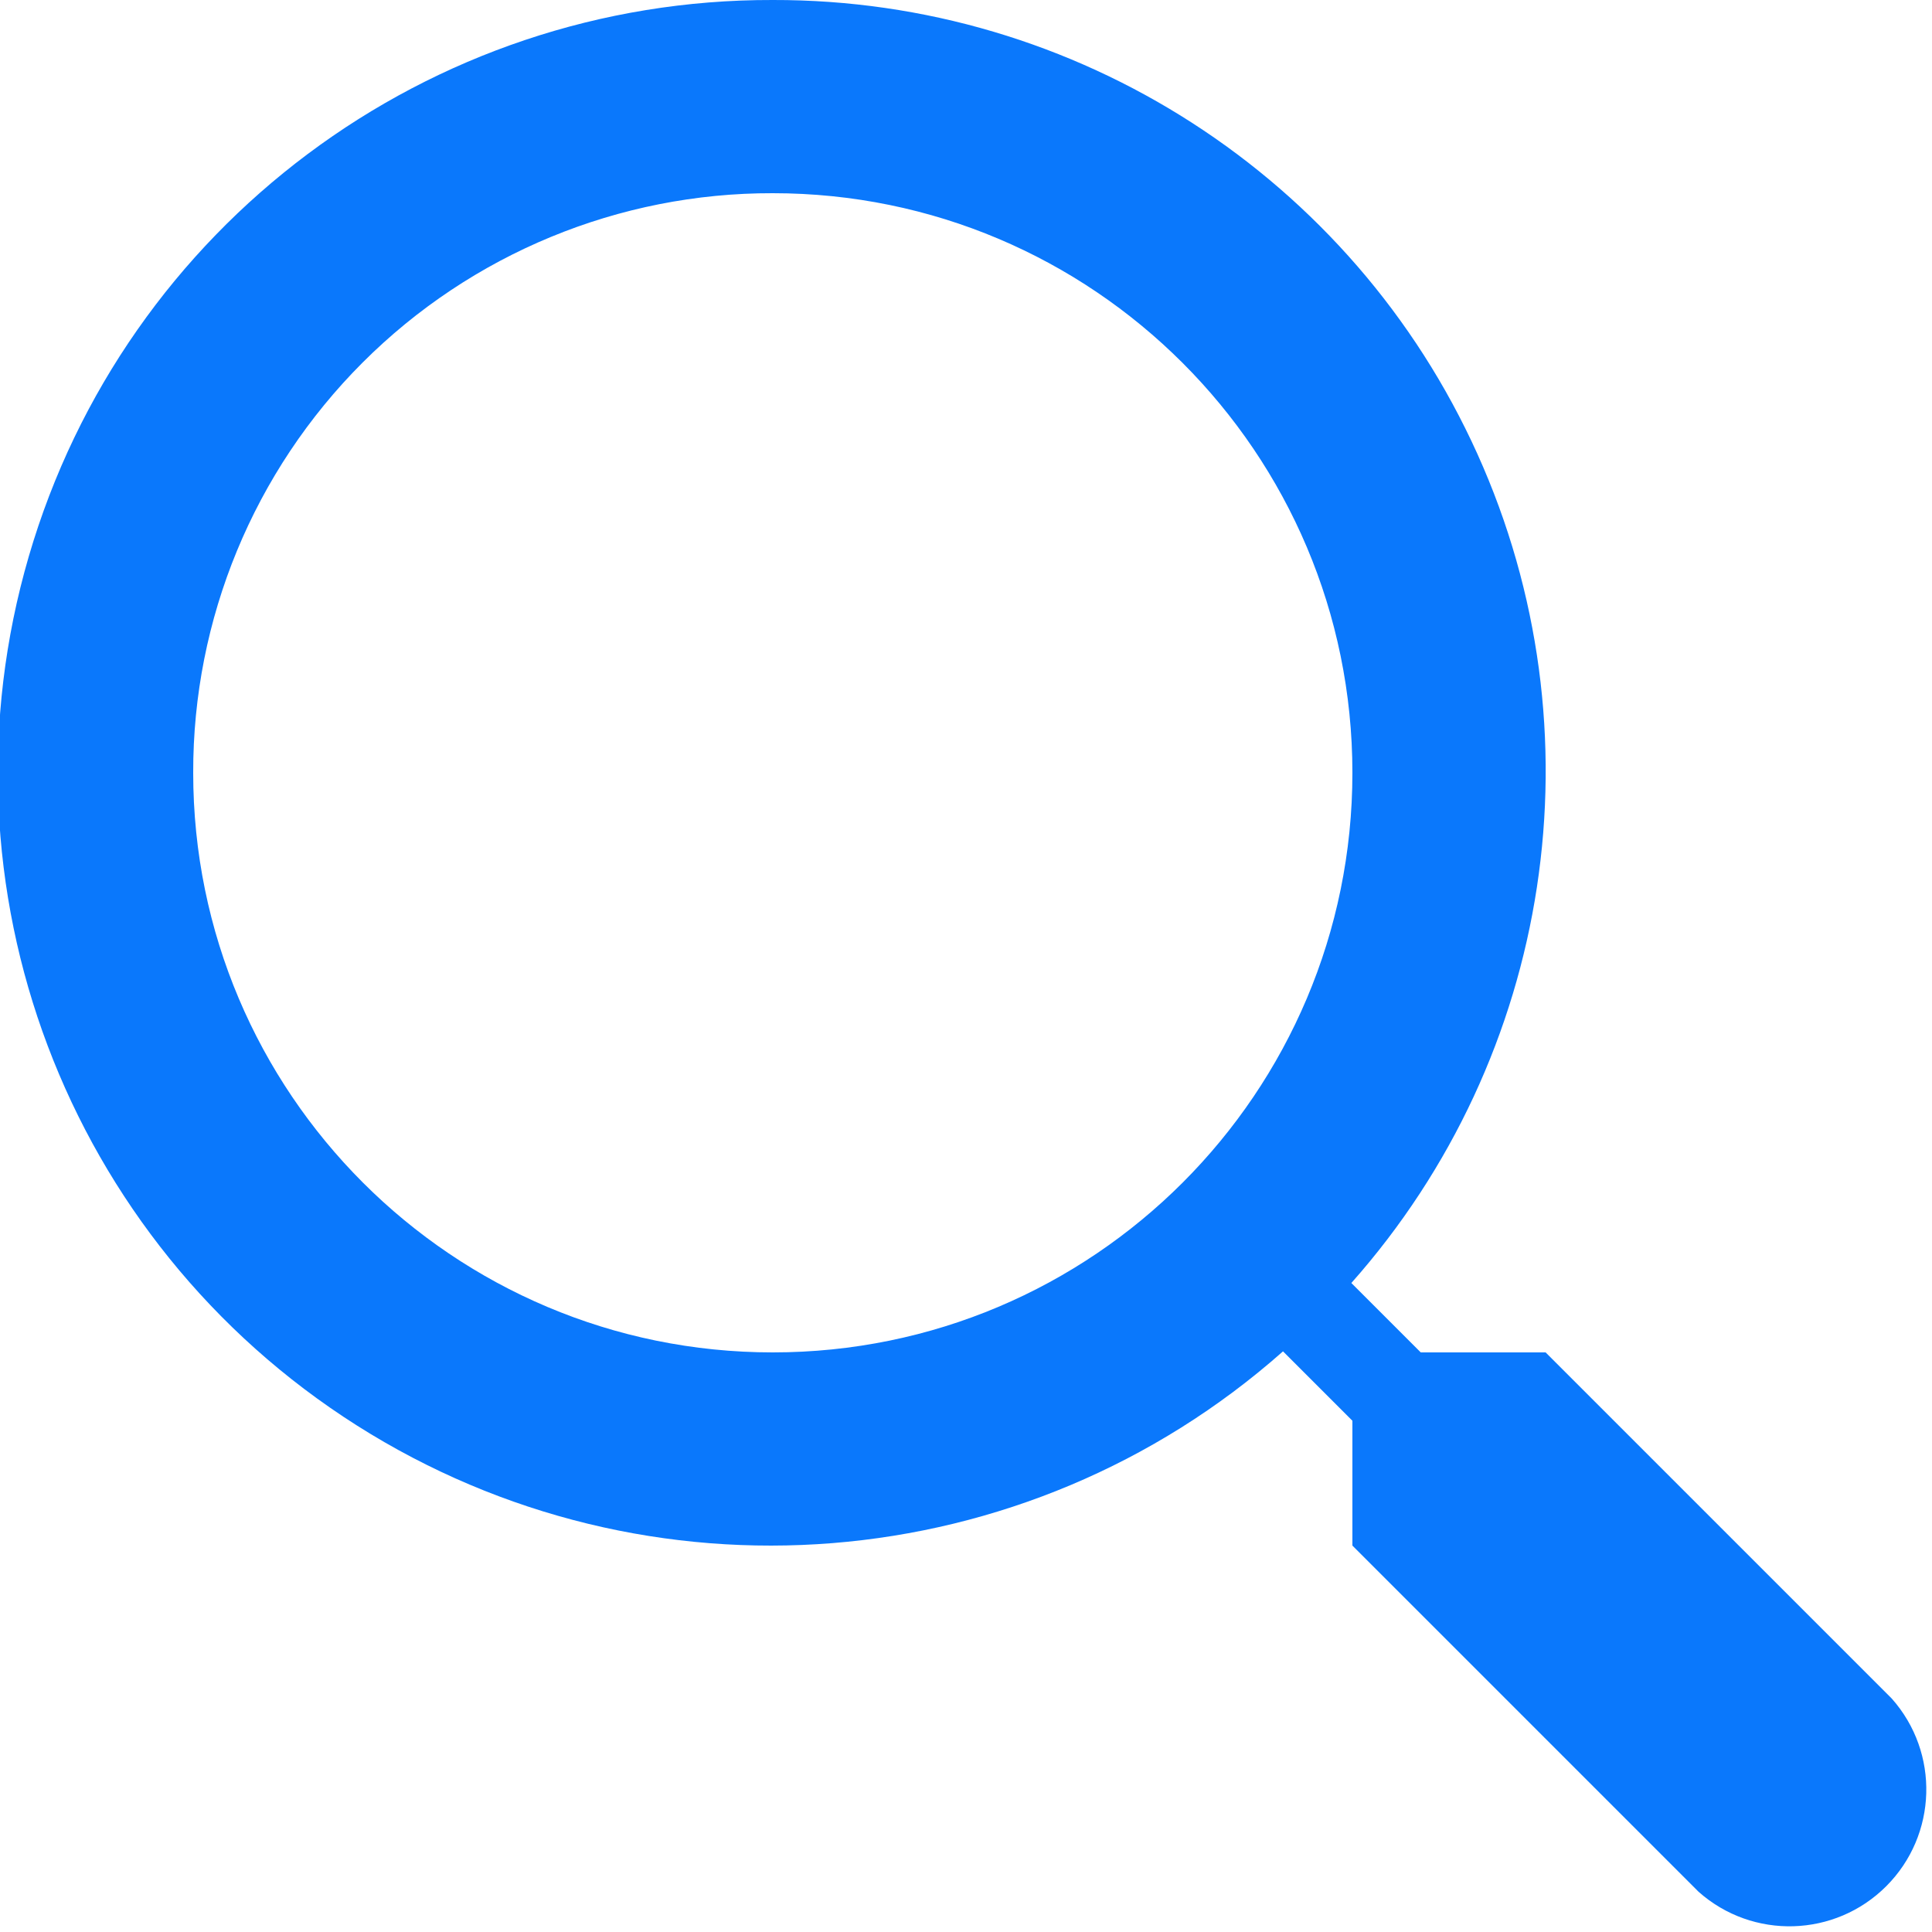
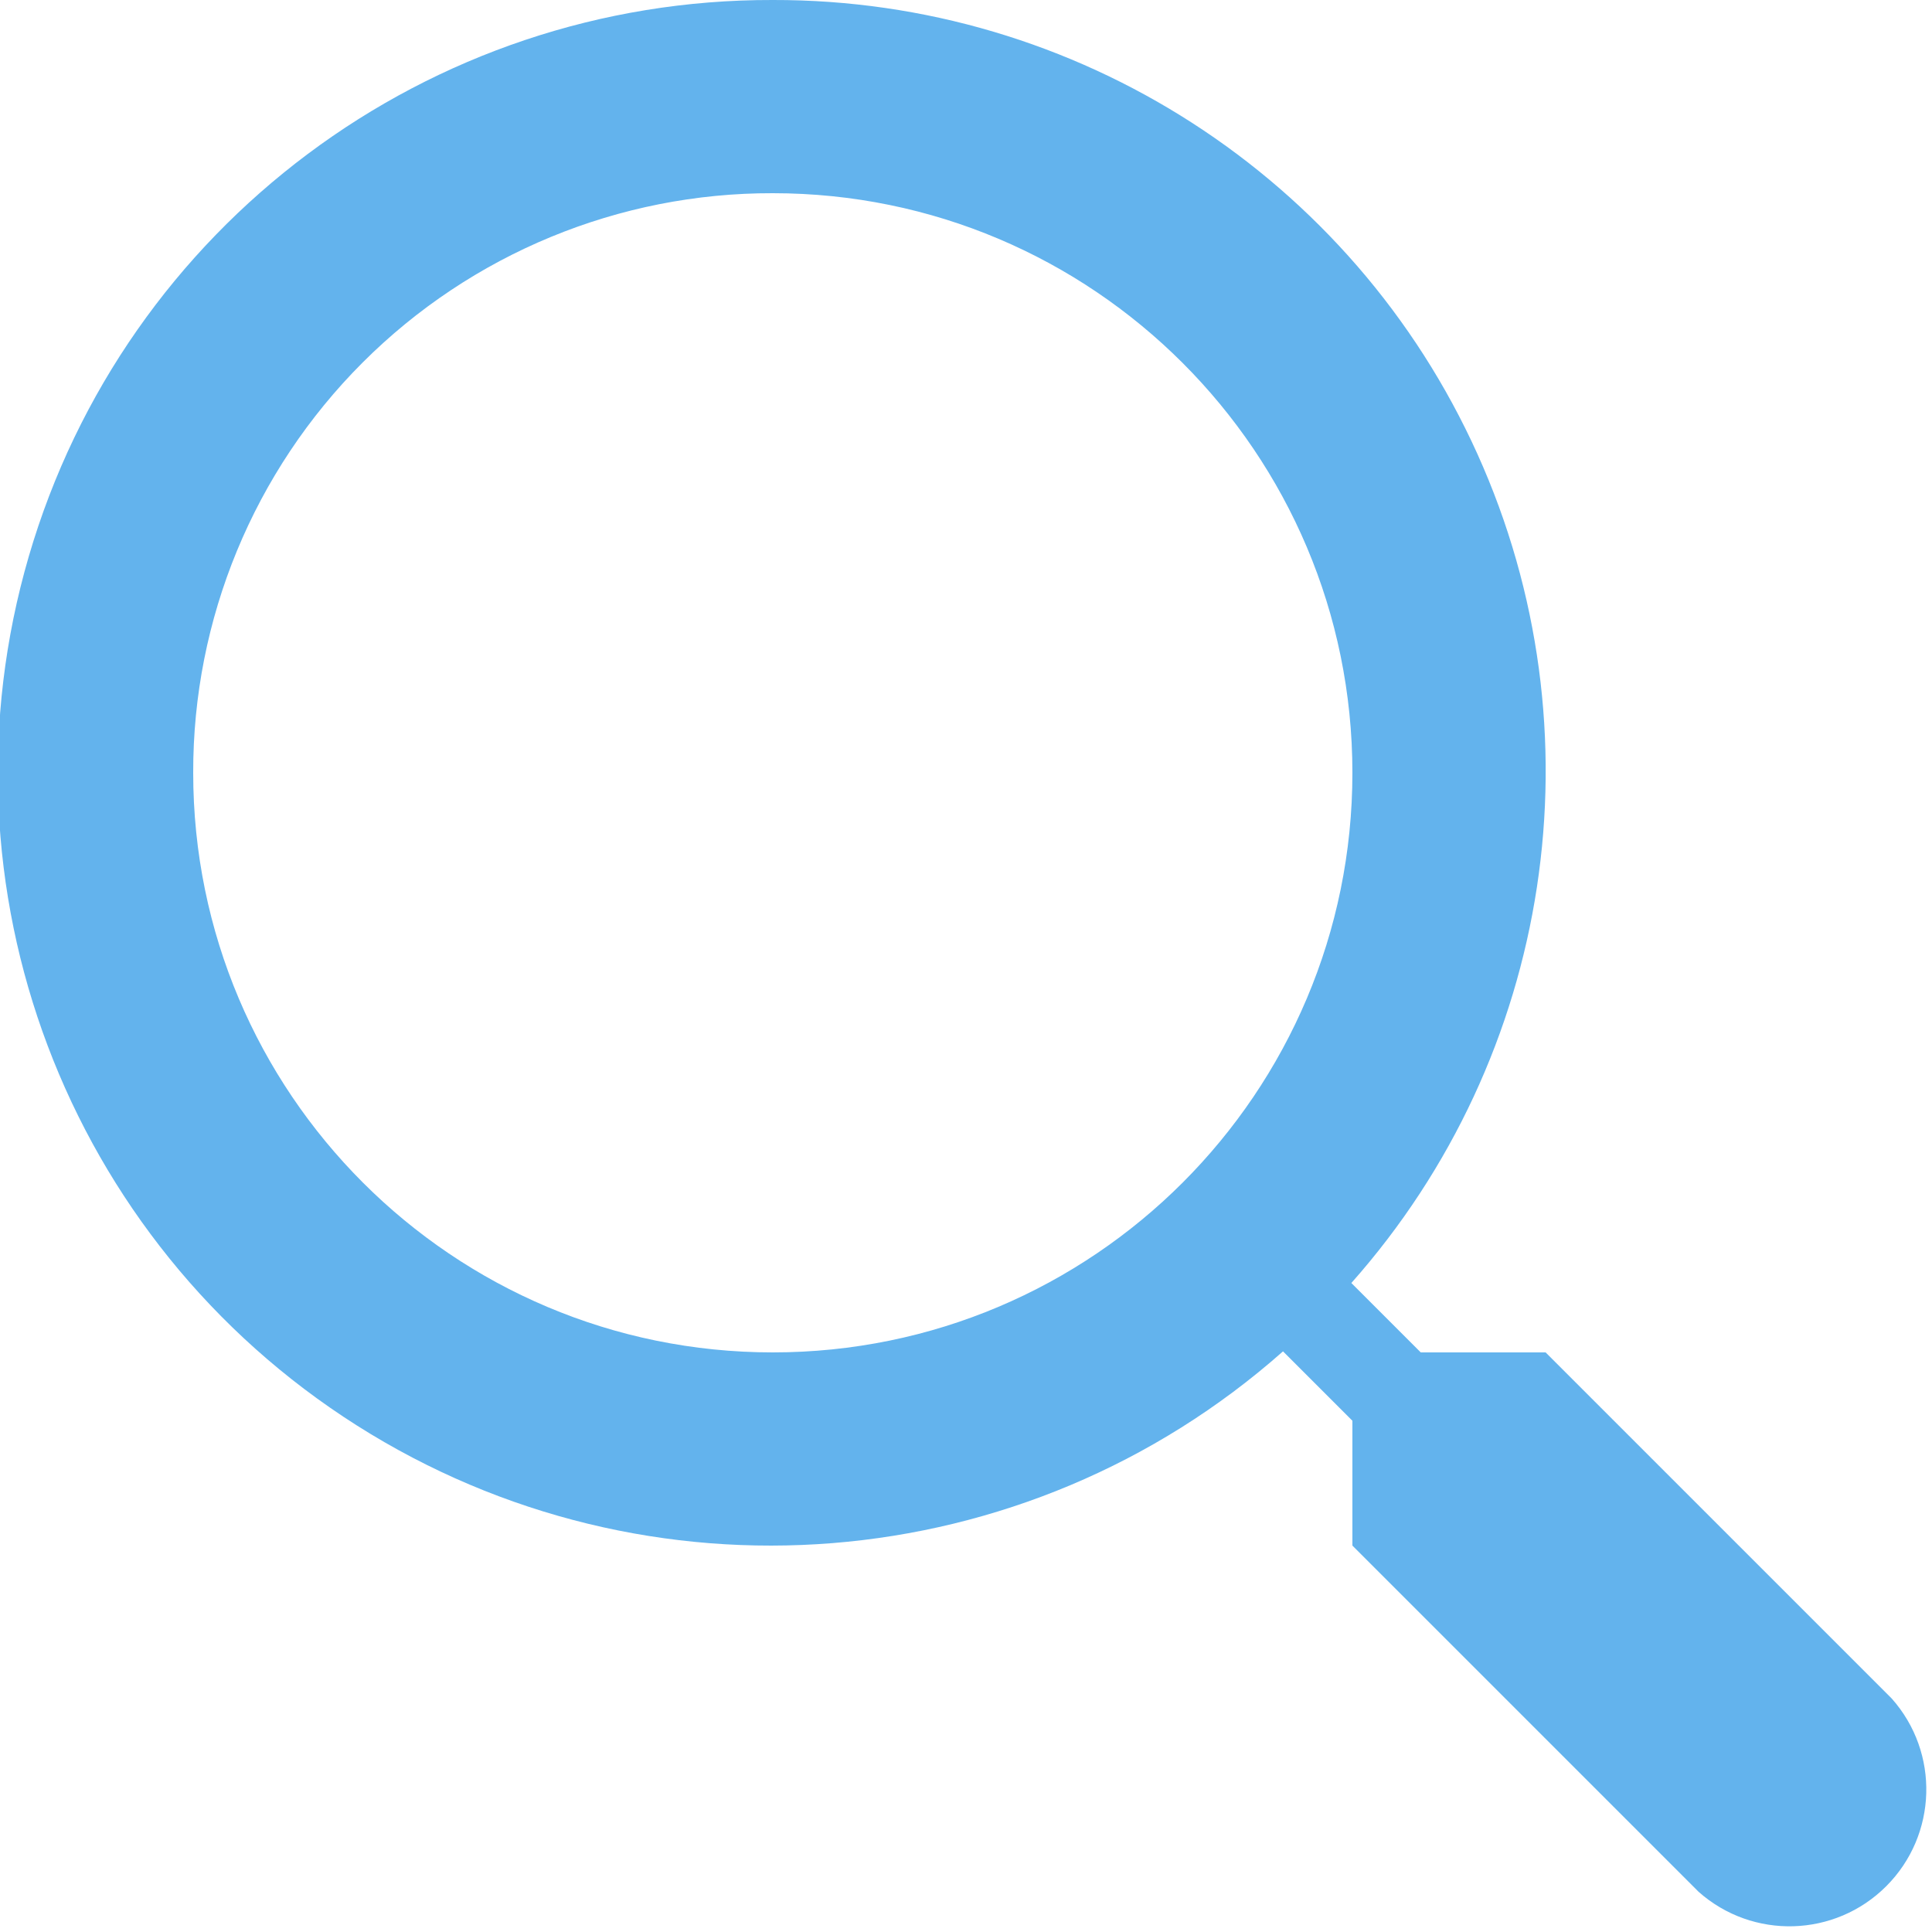
<svg xmlns="http://www.w3.org/2000/svg" width="24" height="24" viewBox="0 0 24 24">
-   <path id="Path_2791" data-name="Path 2791" d="M12,2.4a9.6,9.6,0,1,0,6.338,16.787l.862.862V21.6l4.3,4.3a1.7,1.7,0,0,0,2.4-2.4l-4.3-4.3H20.049l-.862-.862A9.58,9.58,0,0,0,12,2.4Zm0,2.4A7.2,7.2,0,1,1,4.8,12,7.184,7.184,0,0,1,12,4.8Z" transform="translate(-2.4 -2.4)" fill="#0a78fc" />
+   <path id="Path_2791" data-name="Path 2791" d="M12,2.4a9.6,9.6,0,1,0,6.338,16.787l.862.862V21.6l4.3,4.3a1.7,1.7,0,0,0,2.4-2.4l-4.3-4.3H20.049l-.862-.862A9.58,9.58,0,0,0,12,2.4Zm0,2.4A7.2,7.2,0,1,1,4.8,12,7.184,7.184,0,0,1,12,4.8Z" transform="translate(-2.4 -2.4)" fill="#63b3ed" />
</svg>
